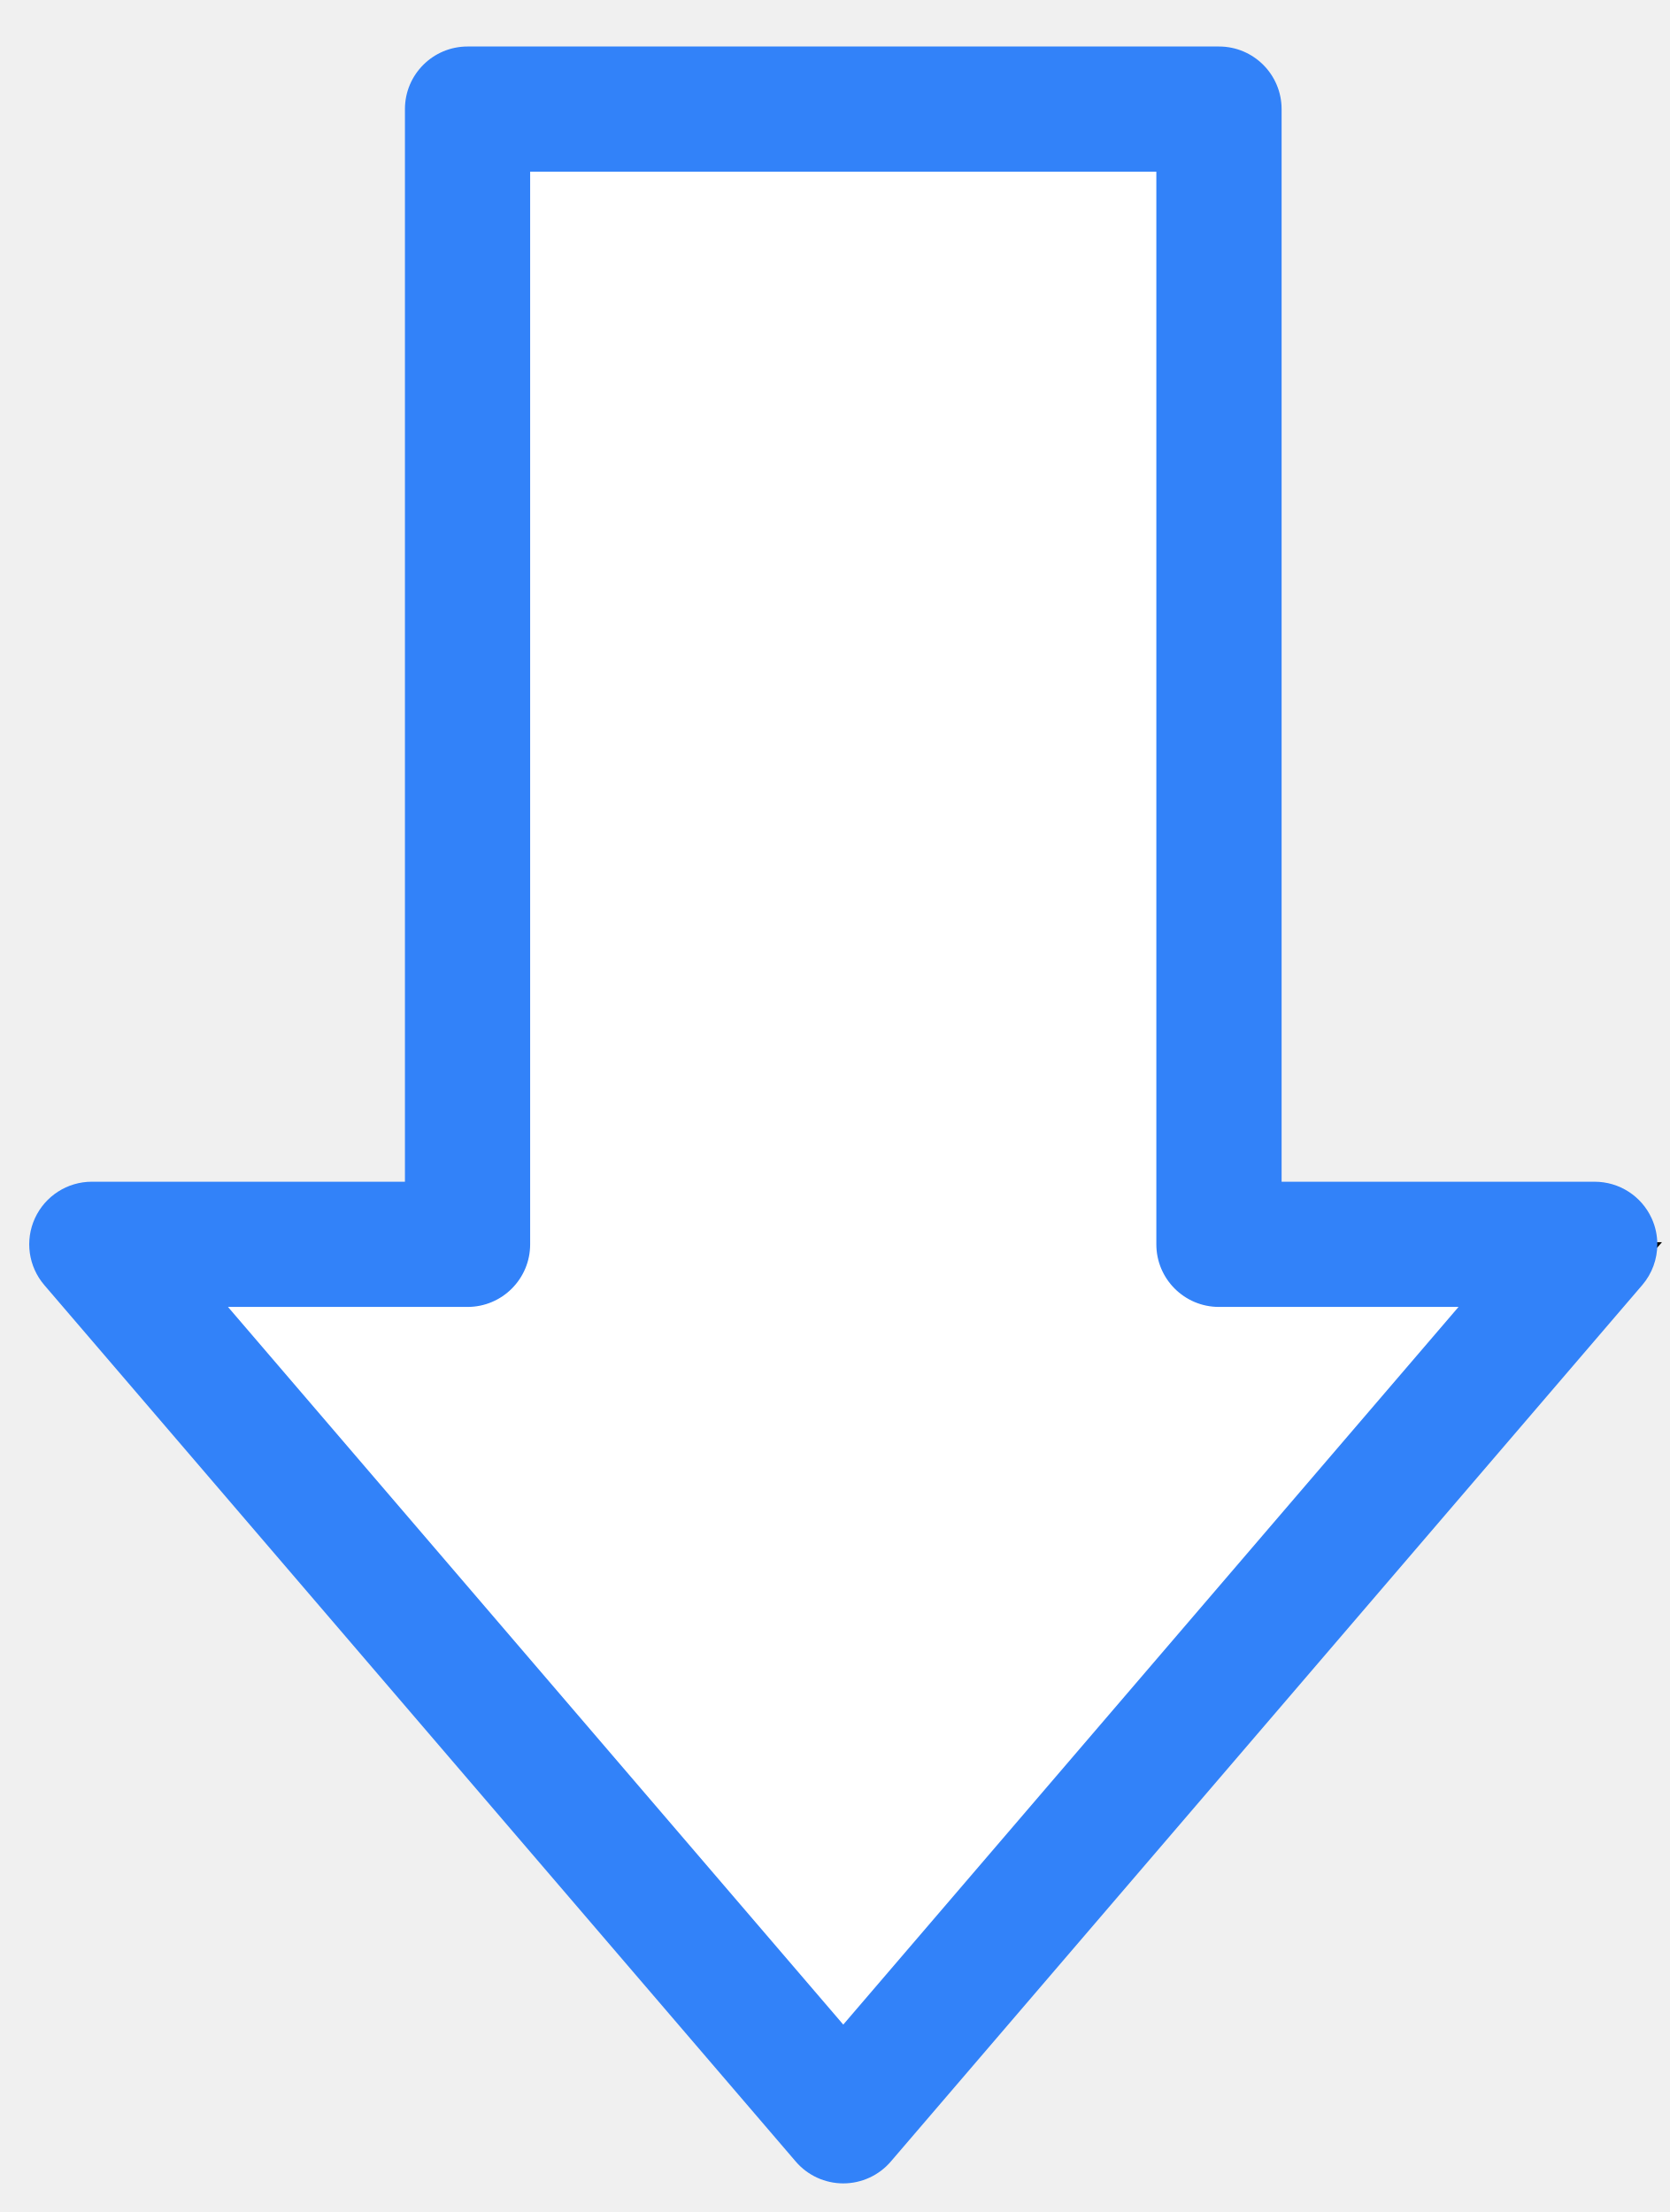
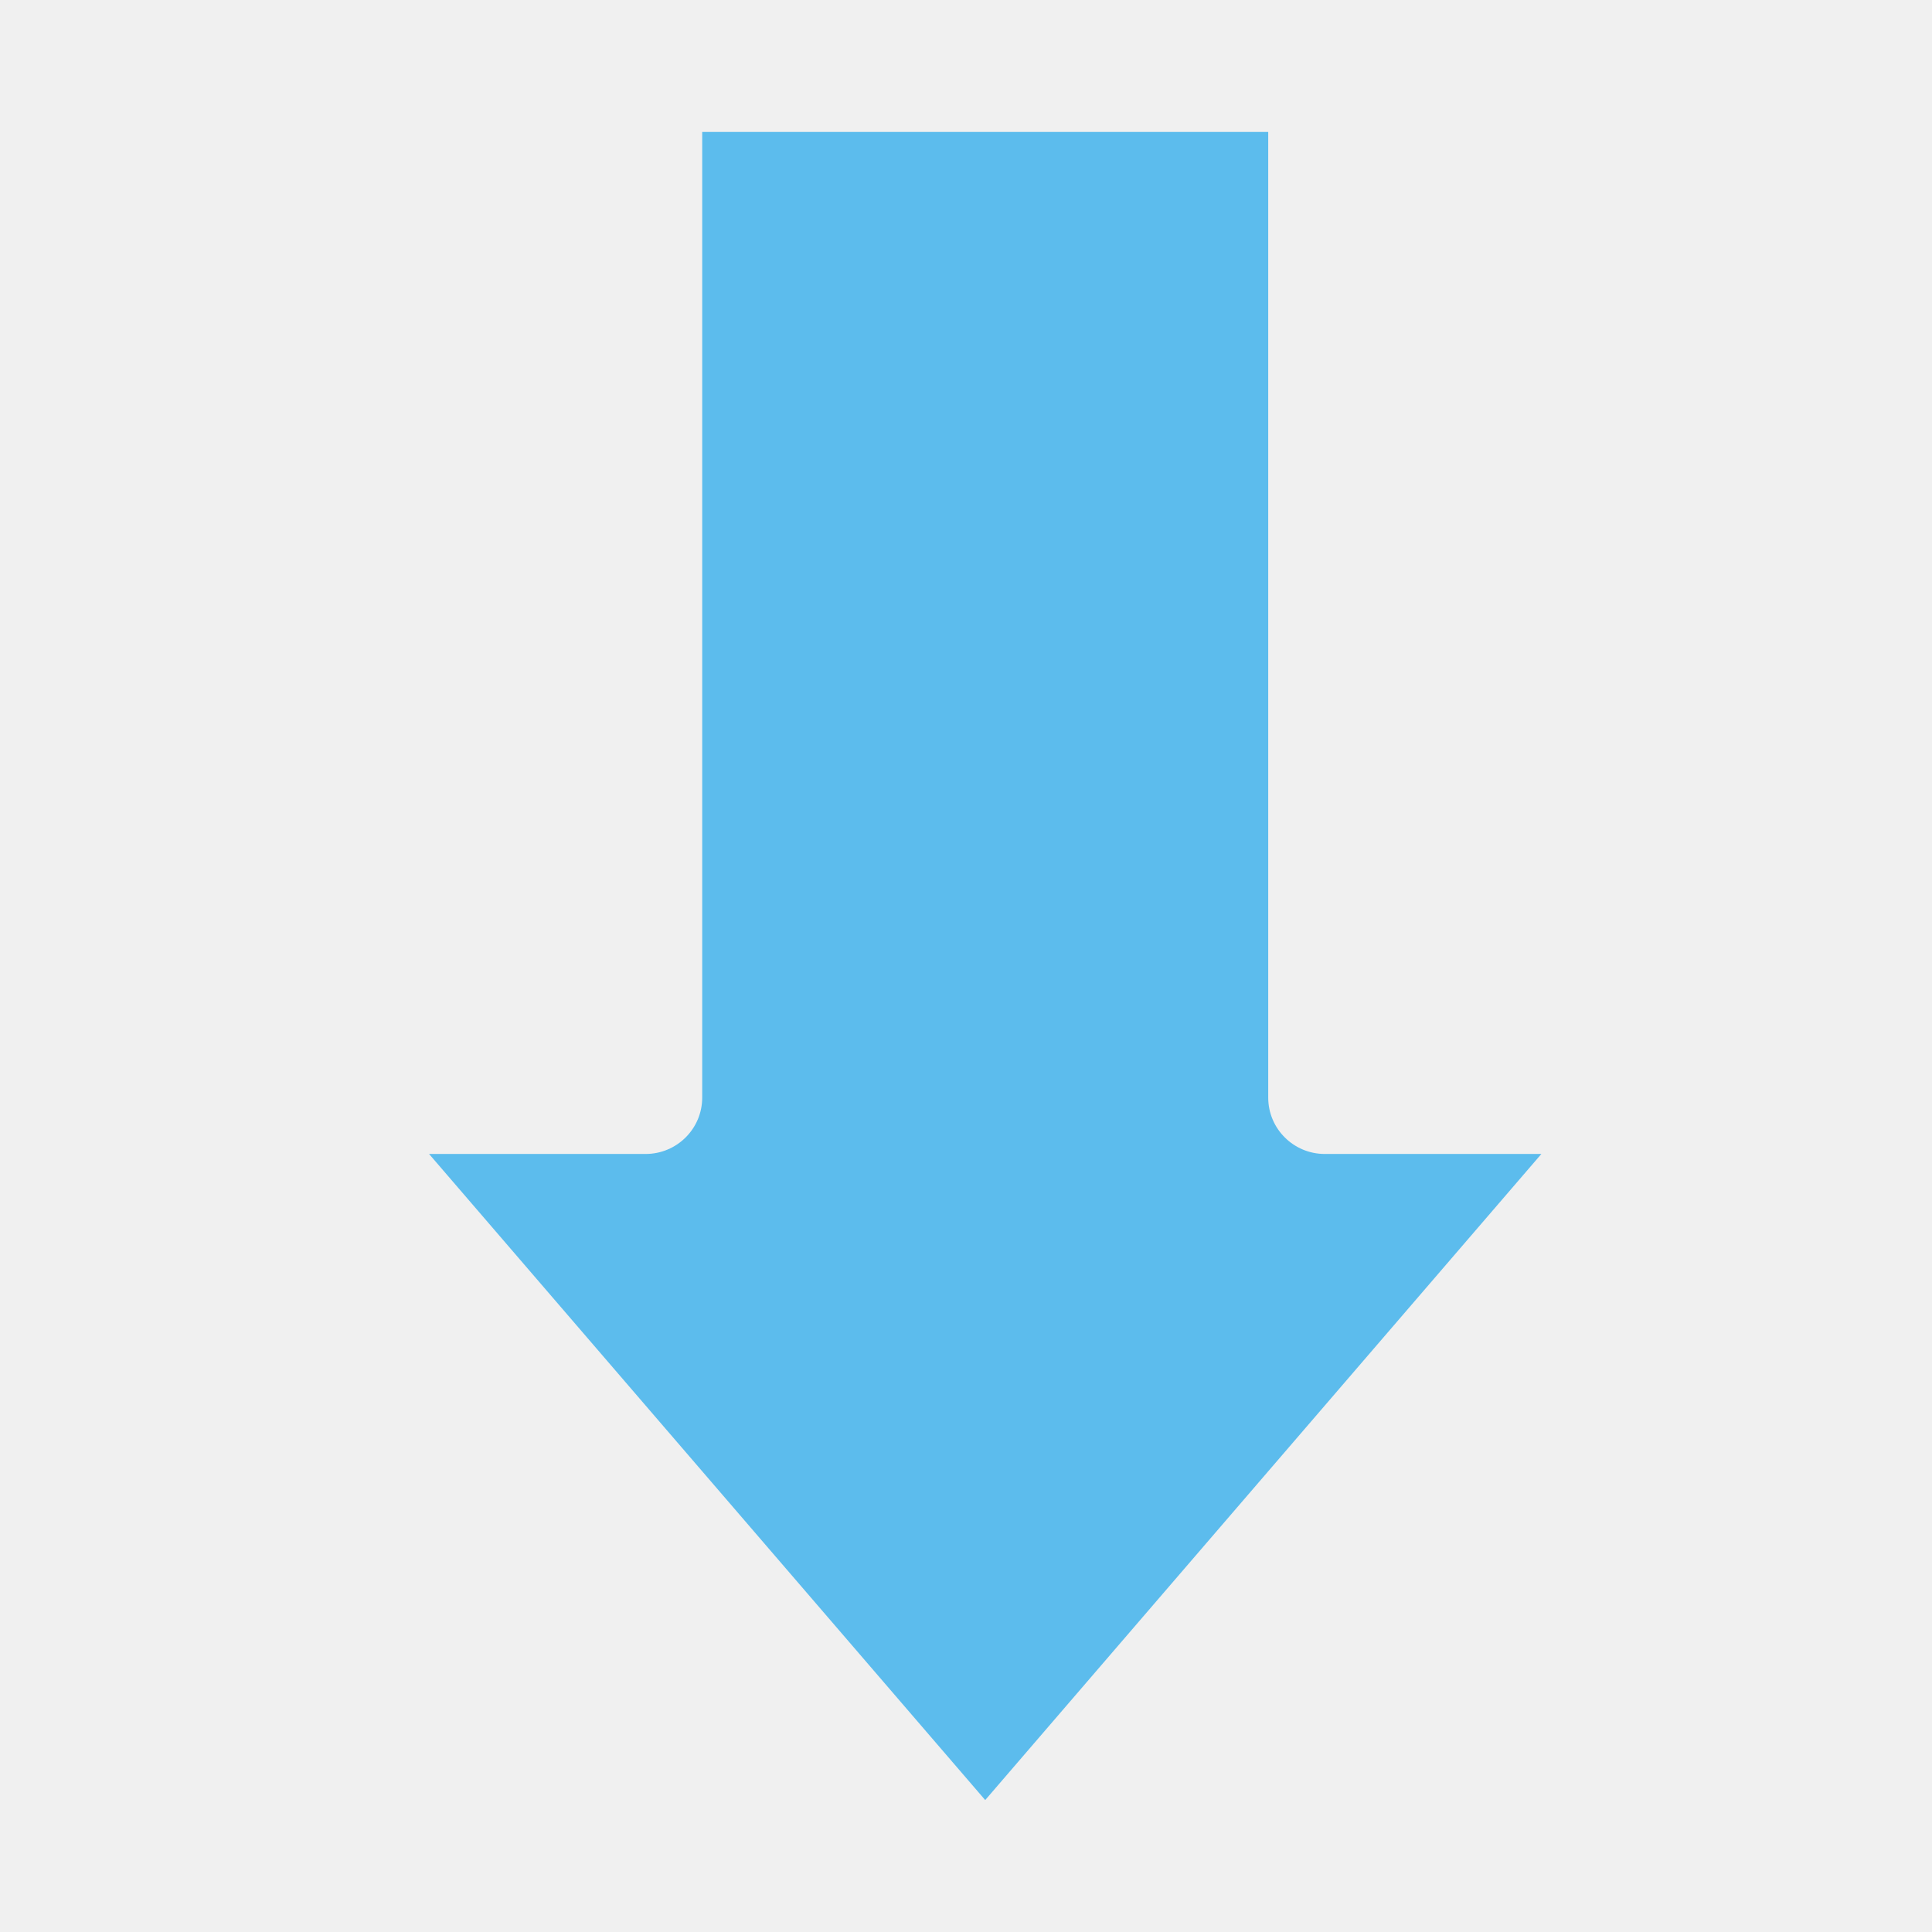
- <svg xmlns="http://www.w3.org/2000/svg" width="400" height="530" viewBox="0 0 105.833 140.229" version="1.1" id="svg8">
-   <defs id="defs2" />
-   <g id="layer1" transform="translate(0,-156.7706)">
-     <path style="fill:#ffffff;stroke:#000000;stroke-width:0.265px;stroke-linecap:butt;stroke-linejoin:miter;stroke-opacity:1" d="m 8.553,238.735 46.238,53.454 50.249,-56.535 -27.264,0.141 -1.604,-72.697 -46.579,0.817 0.074,71.346 z" id="path4528" />
-     <path id="path4518" d="m 105.04,235.654 c 0,0.93 -0.326,1.85 -0.955,2.584 l -47.625,55.562 c -0.754,0.88 -1.855,1.386 -3.013,1.386 -1.159,0 -2.259,-0.506 -3.013,-1.386 L 2.808,238.237 c -1.009,-1.177 -1.24,-2.833 -0.592,-4.241 0.648,-1.408 2.056,-2.311 3.606,-2.311 H 25.665 V 163.688 c 0,-2.192 1.777,-3.969 3.969,-3.969 h 47.625 c 2.192,0 3.969,1.777 3.969,3.969 v 67.998 h 19.844 c 1.55,0 2.958,0.902 3.606,2.31 0.244,0.53 0.363,1.096 0.363,1.658 z M 53.446,285.119 92.442,239.623 H 77.258 c -2.192,0 -3.969,-1.777 -3.969,-3.969 v -67.998 h -39.688 v 67.998 c 0,2.192 -1.777,3.969 -3.969,3.969 H 14.45 Z" style="fill:#3282f9;stroke-width:0.265" />
-   </g>
+ <svg xmlns="http://www.w3.org/2000/svg" version="1.1" id="Capa_1" x="0px" y="0px" viewBox="0 0 512 512" style="enable-background:new 0 0 512 512;" xml:space="preserve">
+   <defs id="defs1568" />
+   <path style="fill:#5cbced;fill-opacity:1;stroke:none;stroke-width:1px;stroke-linecap:butt;stroke-linejoin:miter;stroke-opacity:1" d="M 113.705,305.812 261.092,477.035 408.479,305.812 H 351.092 c -8.284,0 -15,-6.689 -15,-14.938 l 0,-255.91 h -150 l 0,255.91 c 0,8.249 -6.716,14.938 -15,14.938 z" id="path1532" />
</svg>
